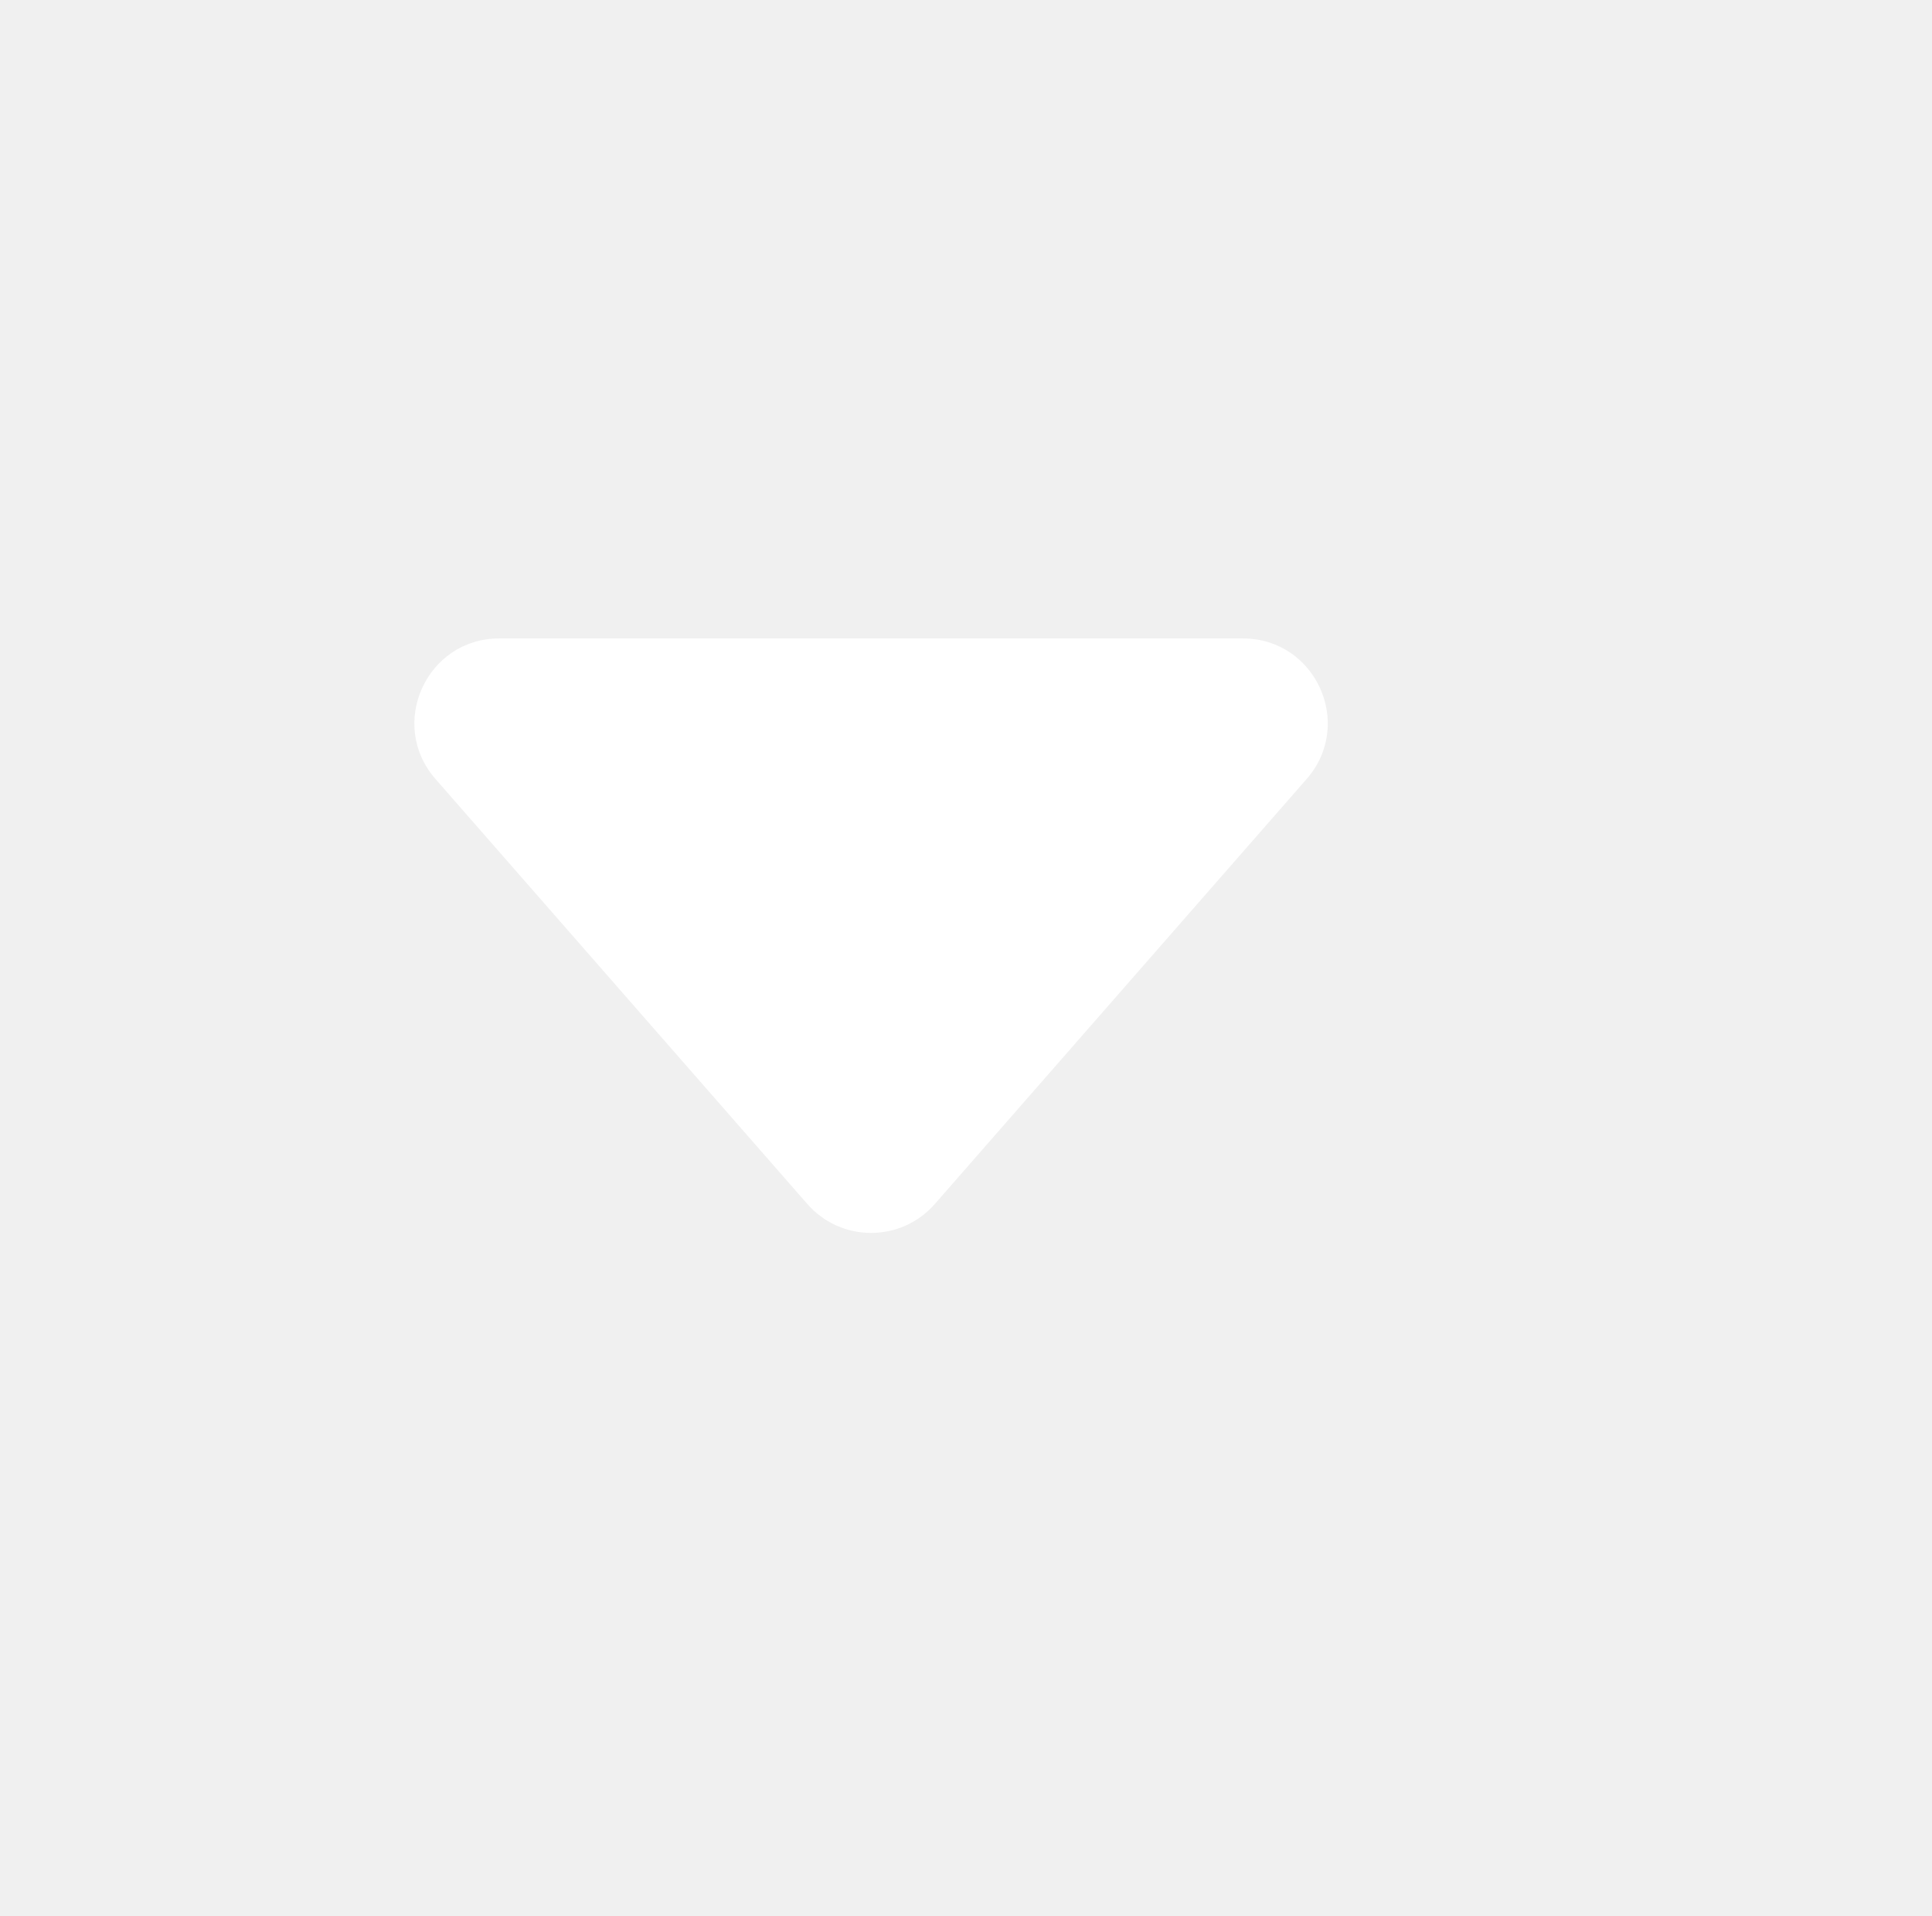
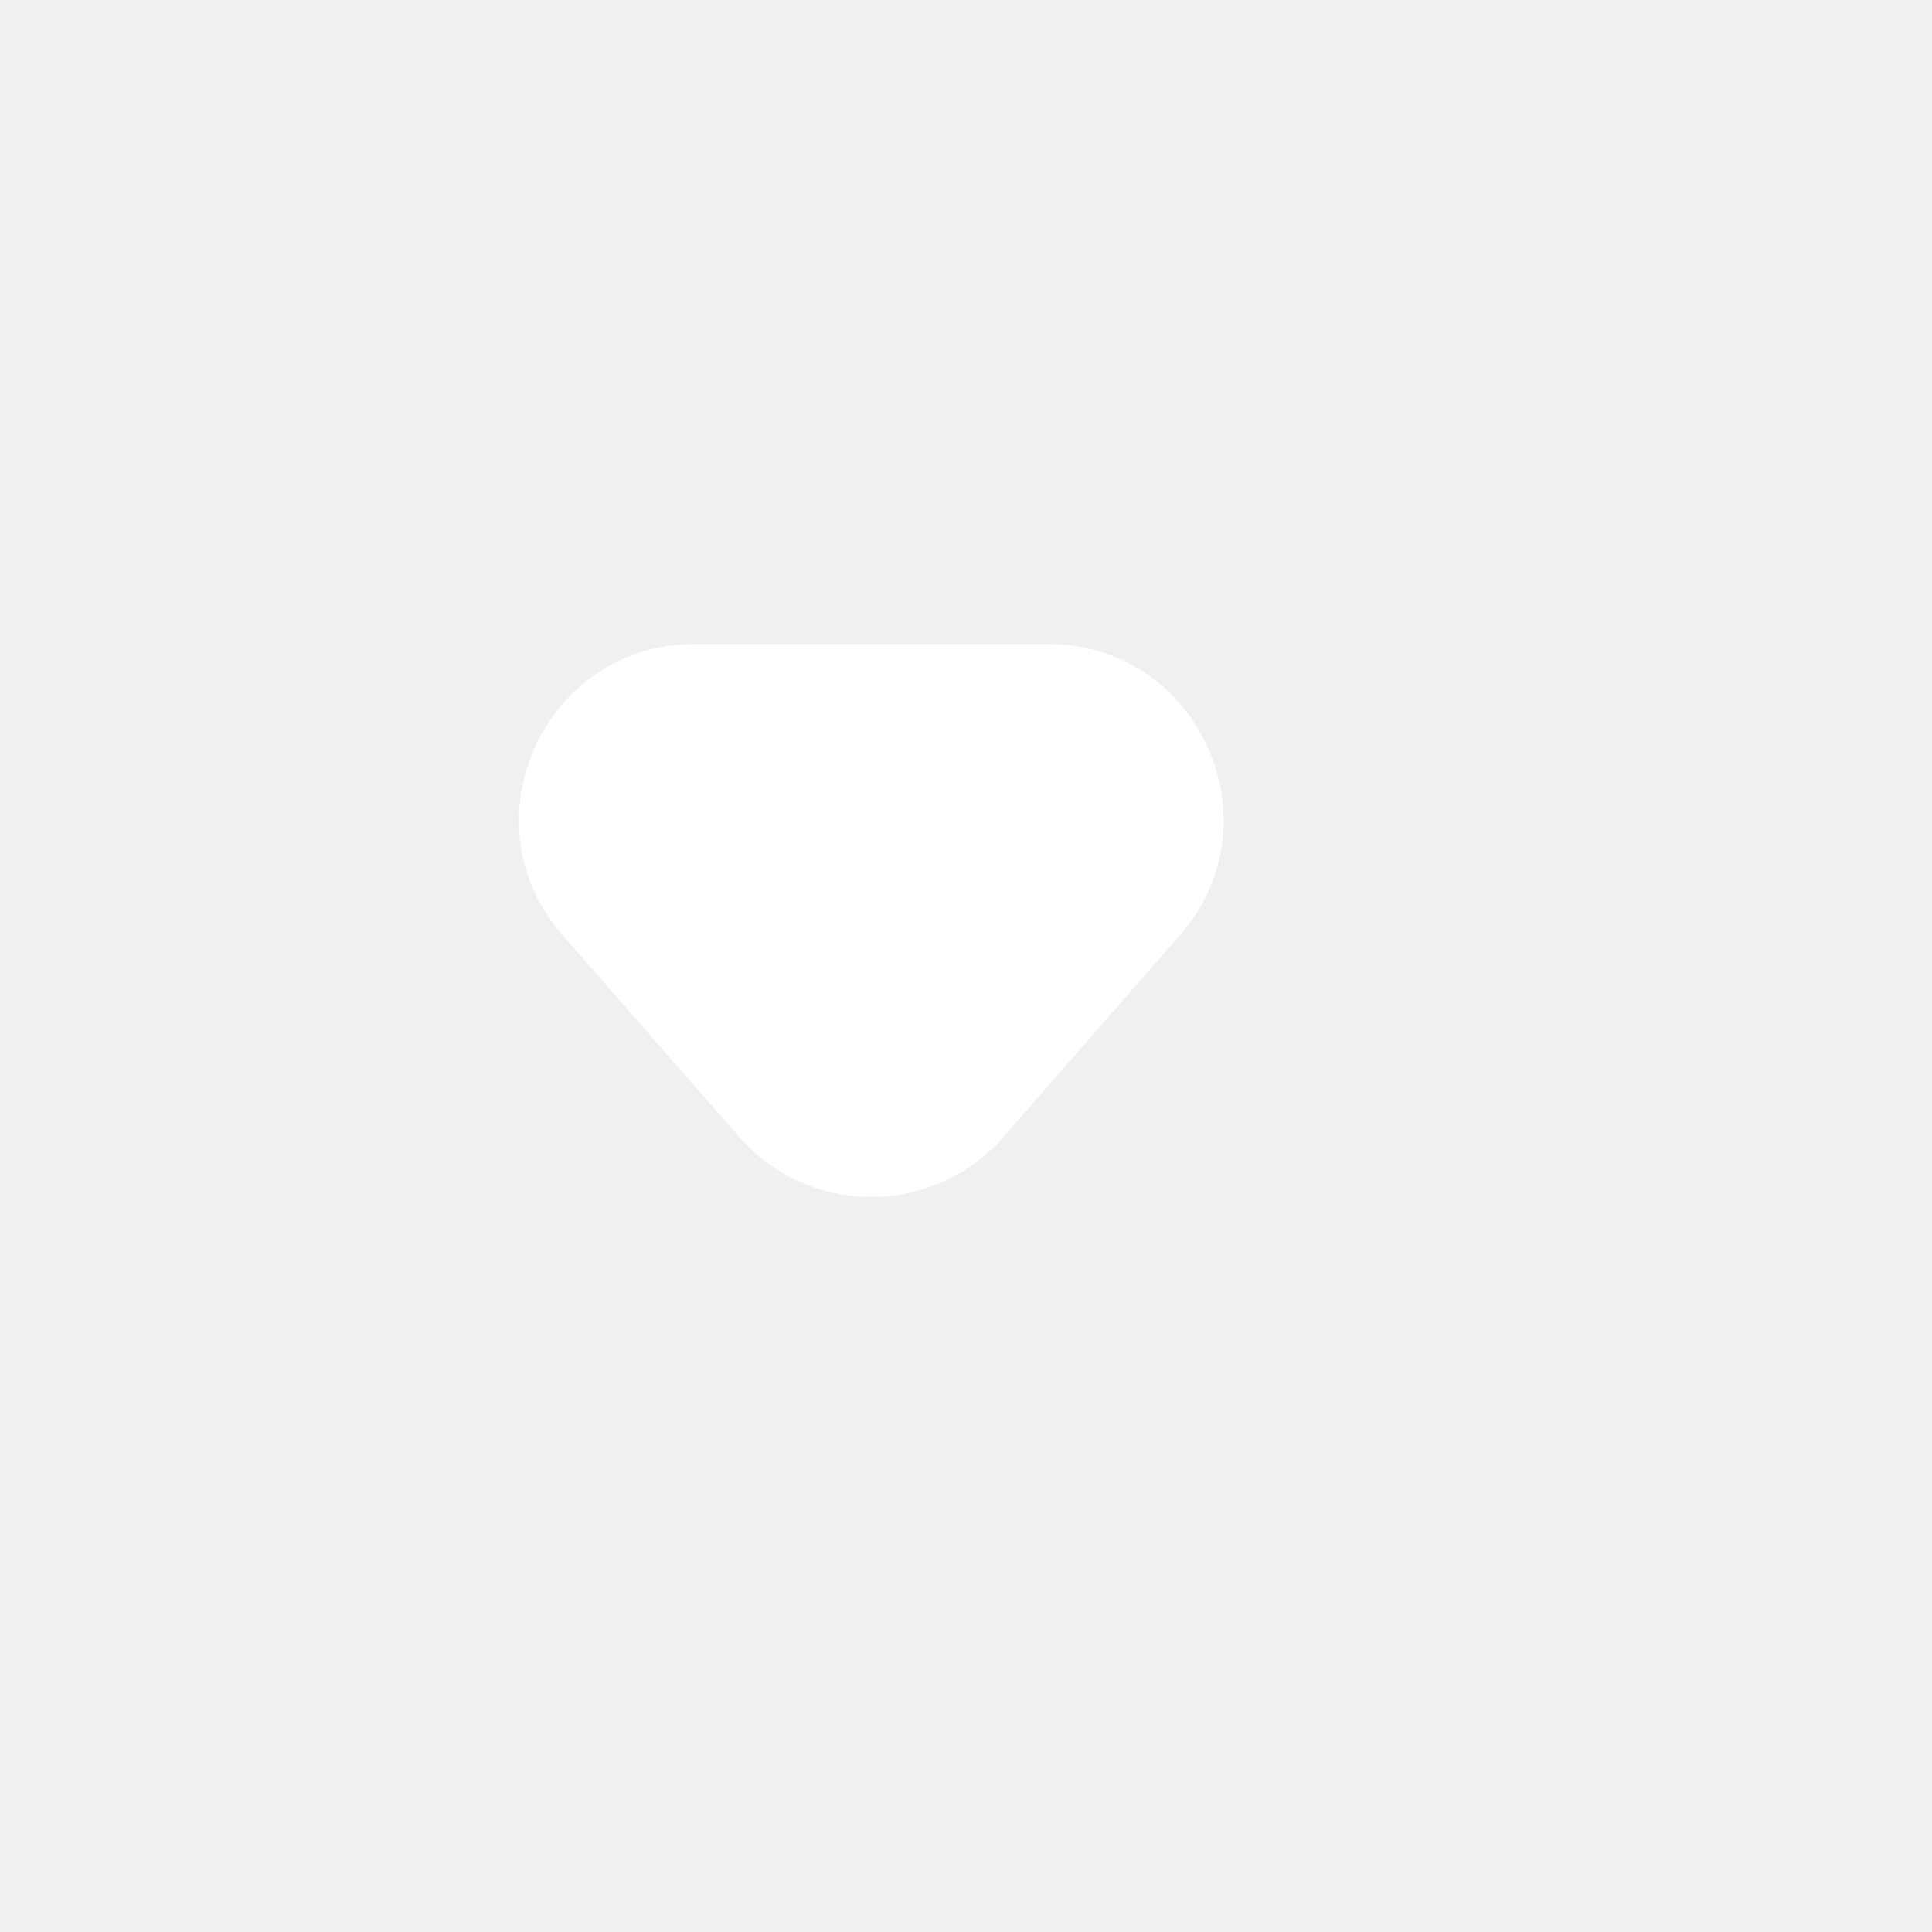
- <svg xmlns="http://www.w3.org/2000/svg" width="114" height="113" viewBox="0 0 114 113" fill="none">
-   <path fill-rule="evenodd" clip-rule="evenodd" d="M29.459 37.667C25.163 37.667 22.868 42.726 25.696 45.959L47.636 71.033C49.628 73.31 53.17 73.31 55.162 71.033L77.101 45.959C79.93 42.726 77.634 37.667 73.338 37.667H29.459Z" fill="white" />
+ <svg xmlns="http://www.w3.org/2000/svg" width="55" height="55" viewBox="0 0 55 55" fill="none">
+   <path fill-rule="evenodd" clip-rule="evenodd" d="M19.78 18.333C15.484 18.333 13.188 23.393 16.017 26.626L21.04 32.366C23.032 34.643 26.573 34.643 28.566 32.366L33.588 26.626C36.417 23.393 34.121 18.333 29.826 18.333H19.78Z" fill="white" />
</svg>
